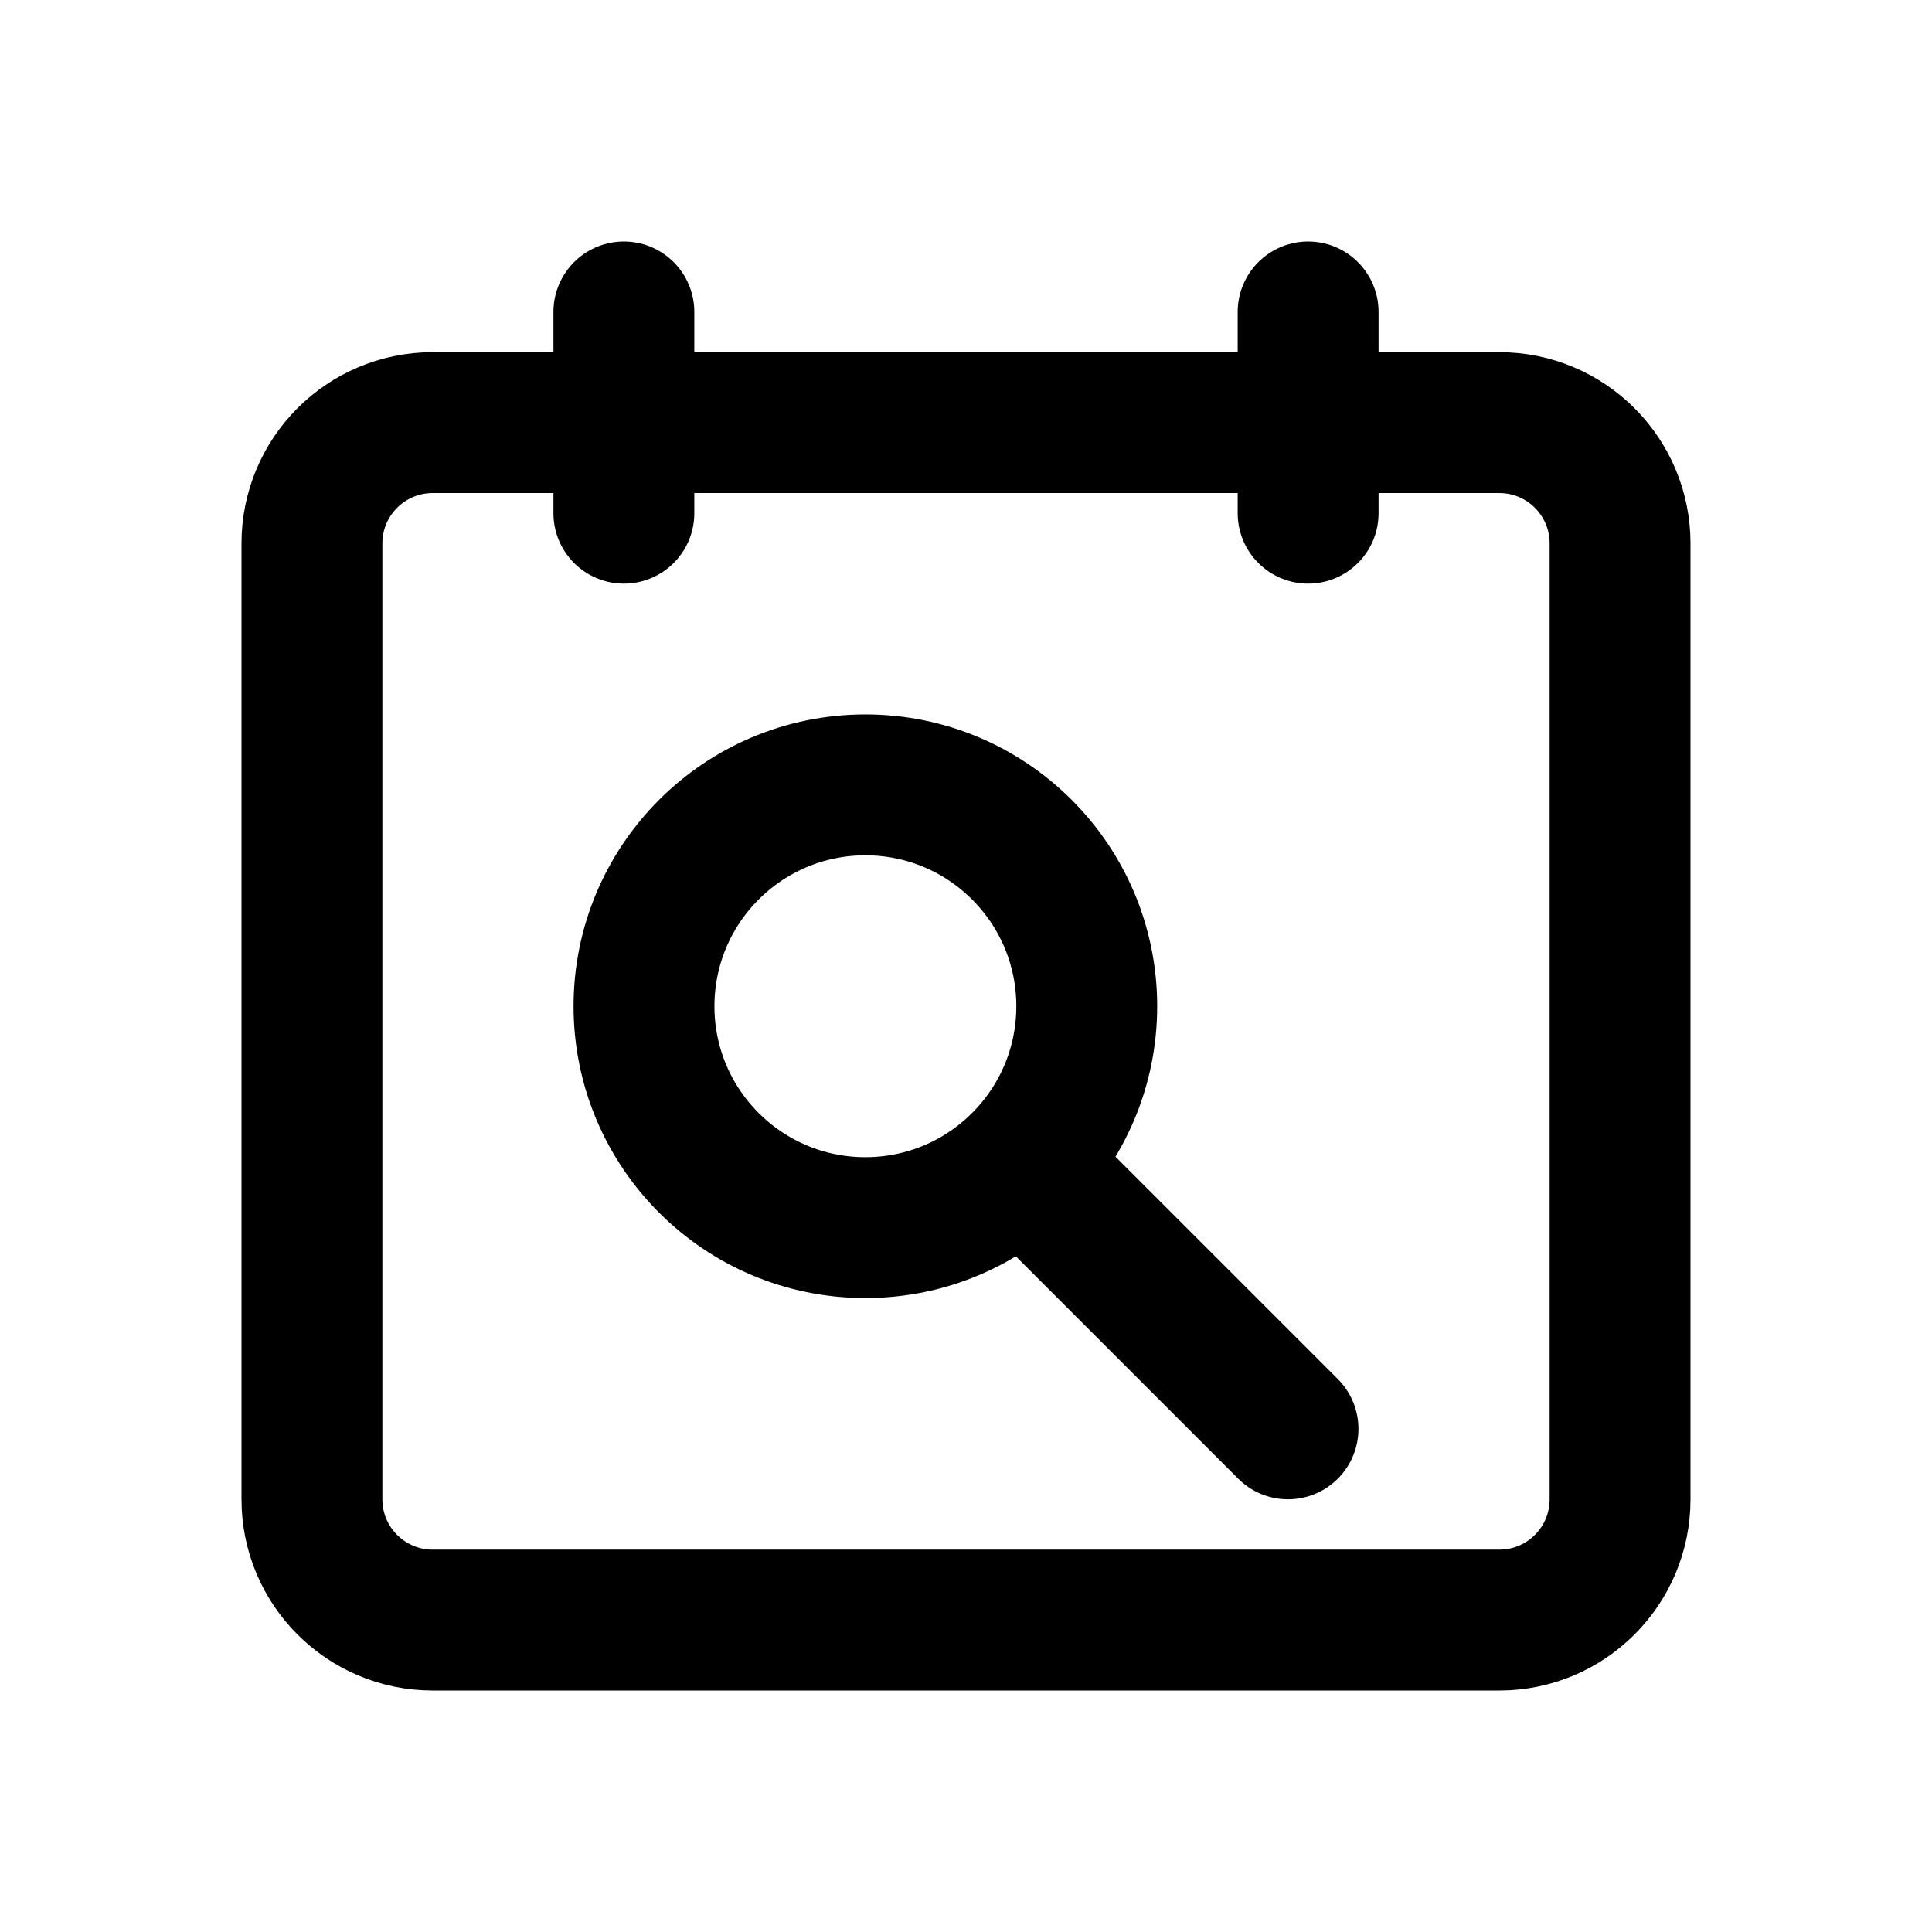
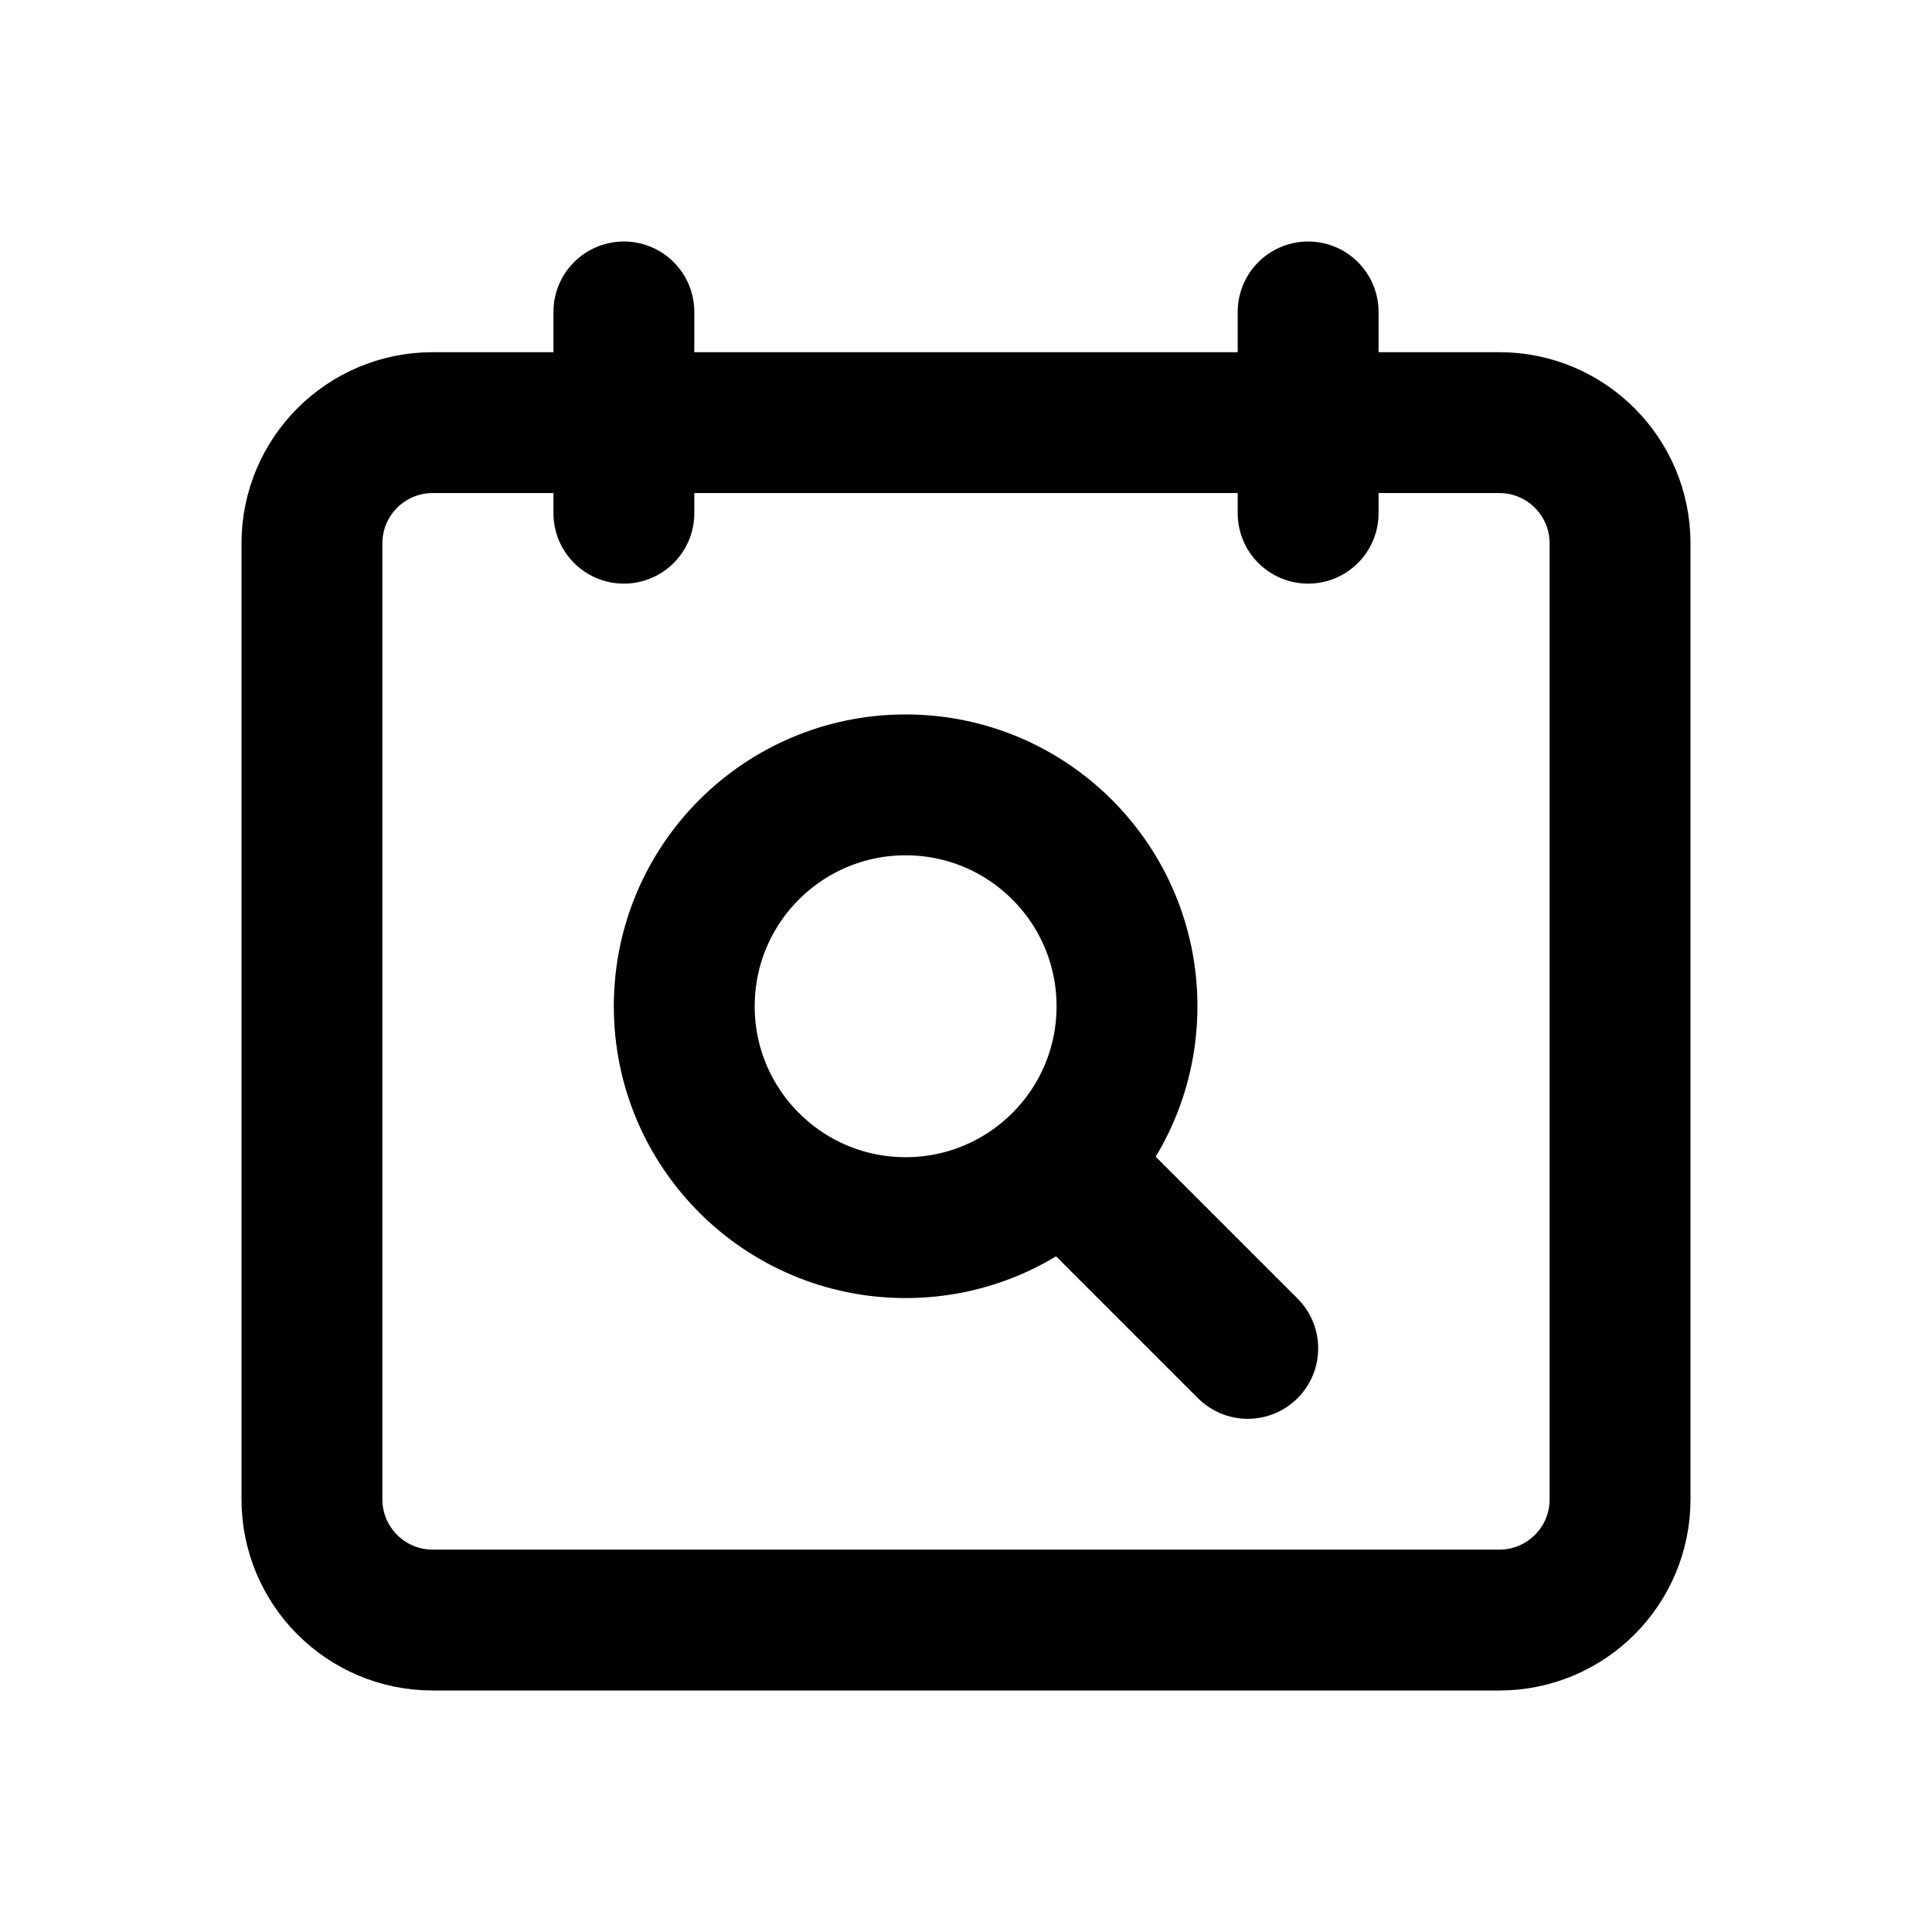
<svg xmlns="http://www.w3.org/2000/svg" width="24" height="24" viewBox="0 0 24 24" fill="none" stroke="currentColor" stroke-width="1.75" stroke-linecap="round" stroke-linejoin="round" aria-hidden="true" focusable="false">
  <rect x="3.875" y="5.25" width="16.25" height="14.875" rx="1.5" />
  <path d="M7.75 3.875V6.375M16.25 3.875V6.375" />
-   <circle cx="10.75" cy="12.5" r="2.75" />
-   <path d="M12.75 14.5L16 17.75" />
+   <circle cx="11.25" cy="12.5" r="2.75" />
+   <path d="M13.25 14.5L15.5 16.75" />
</svg>
